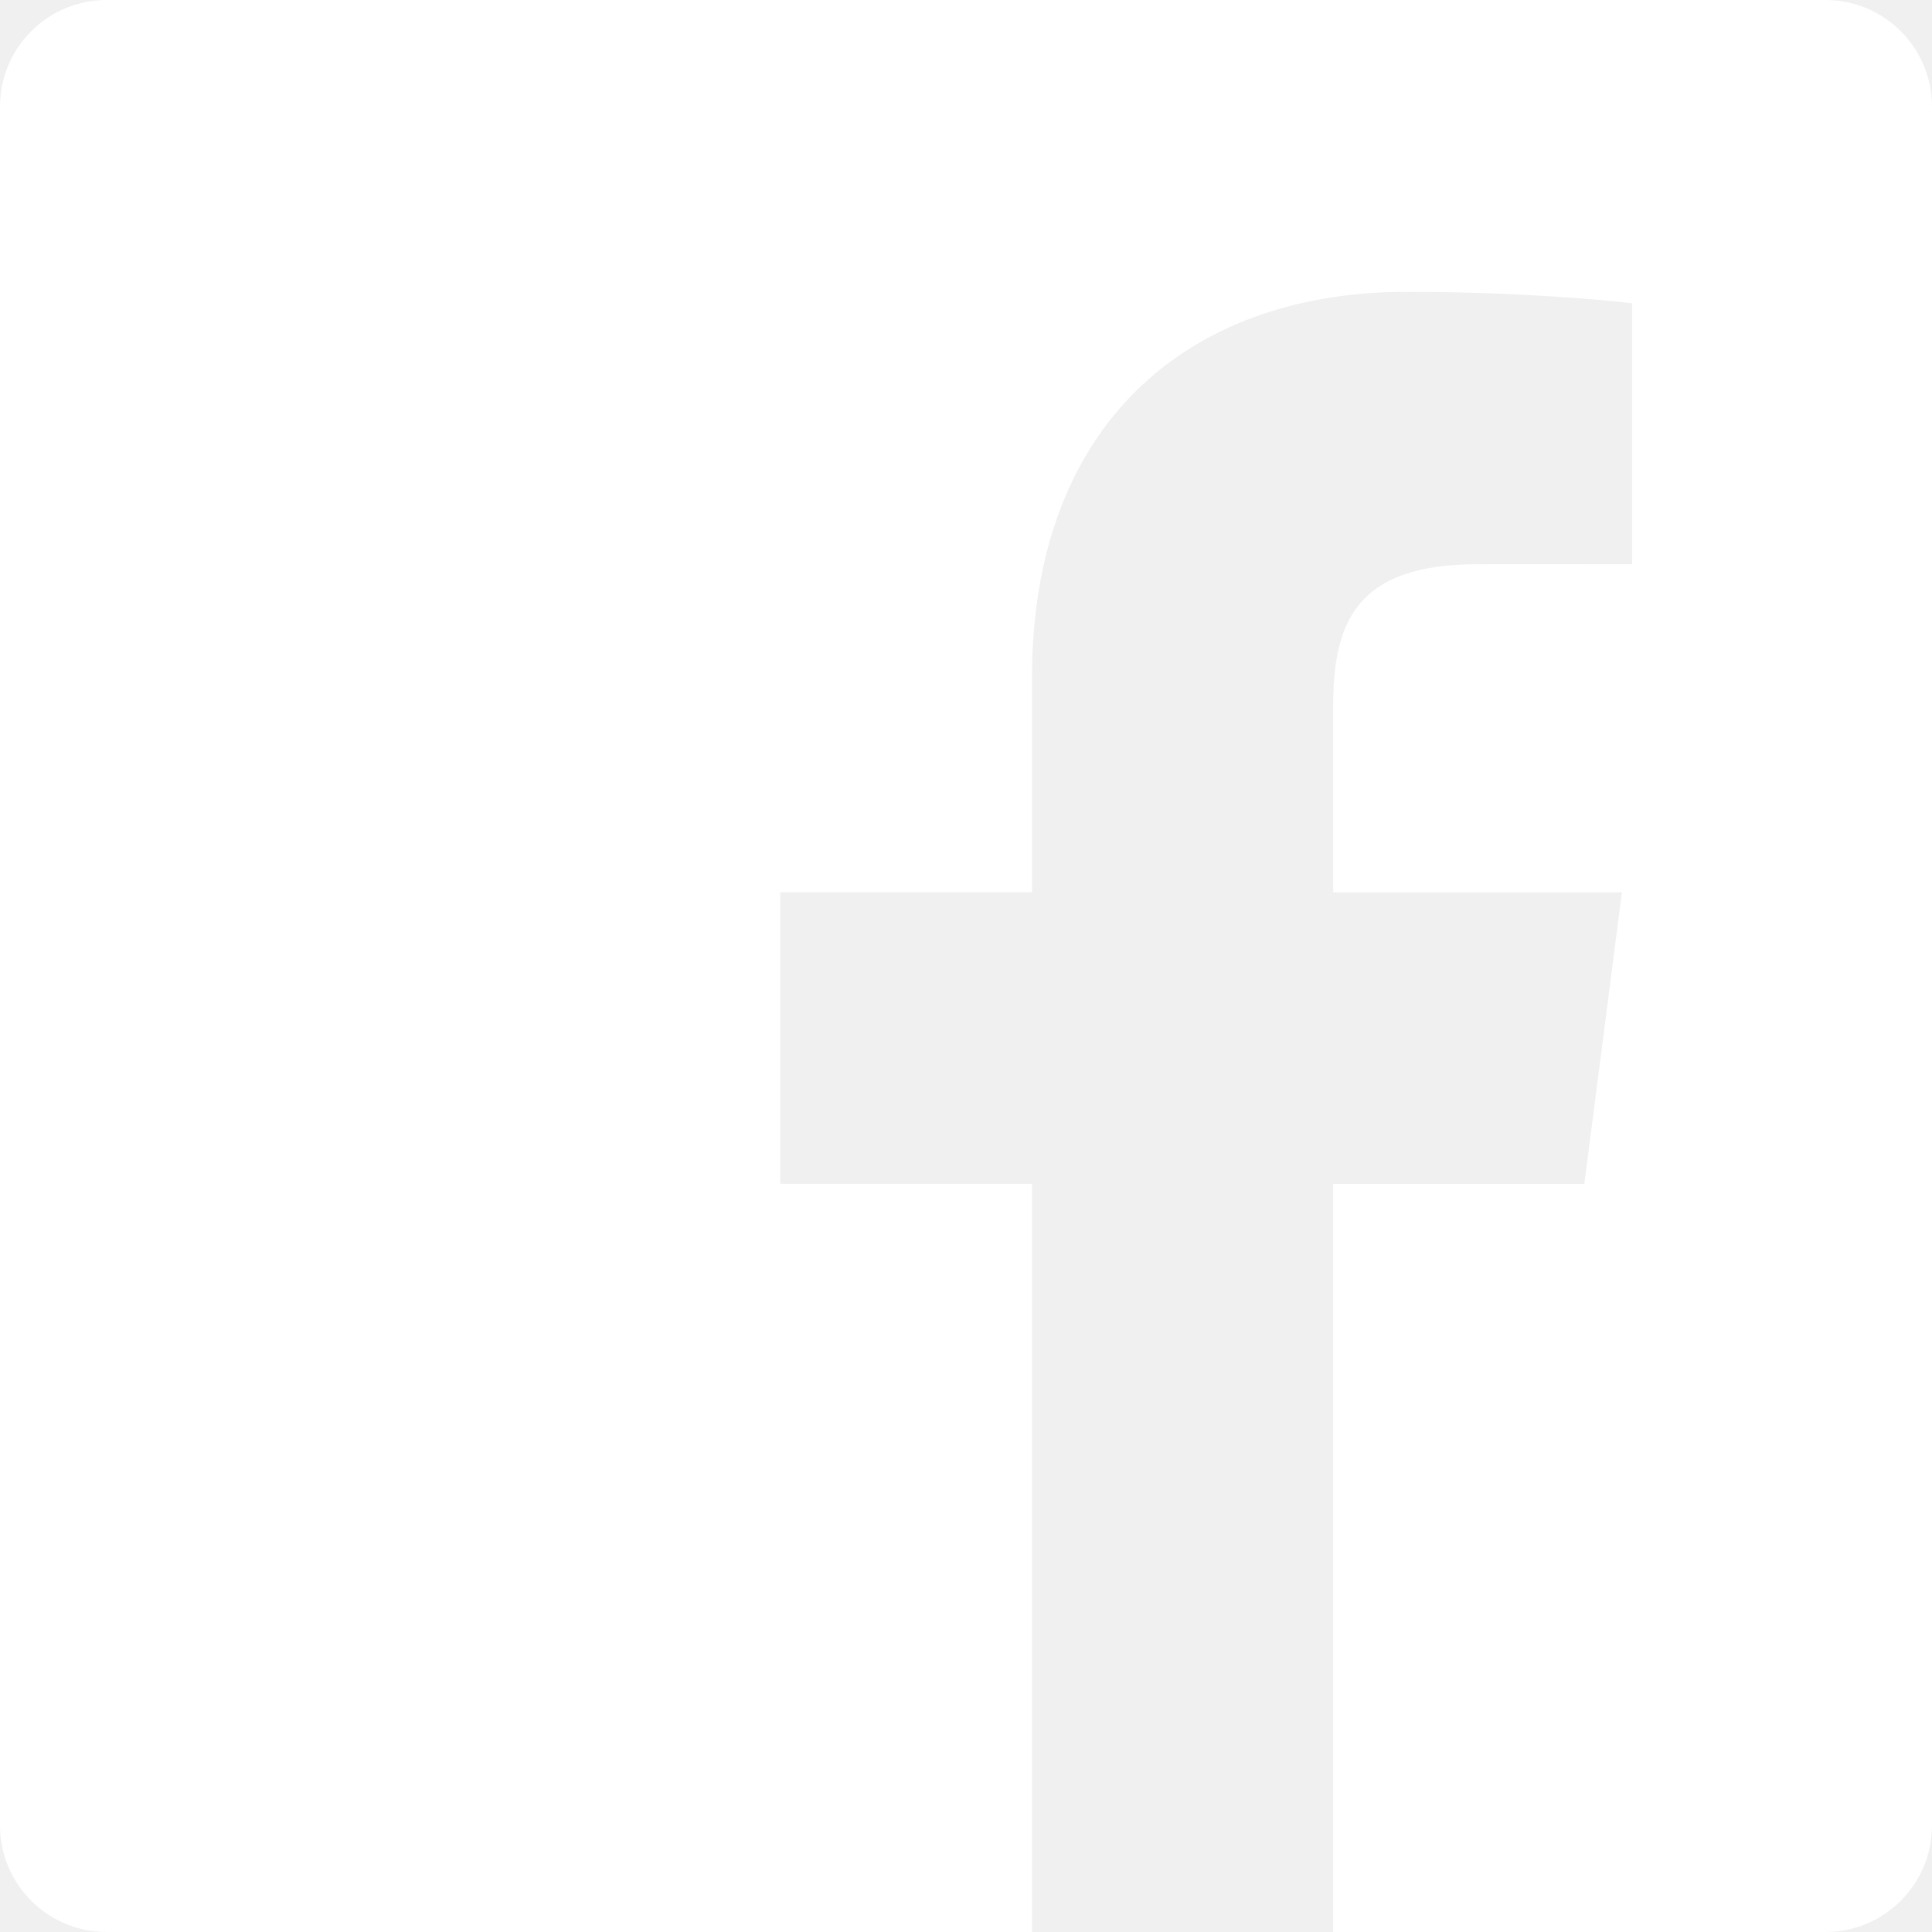
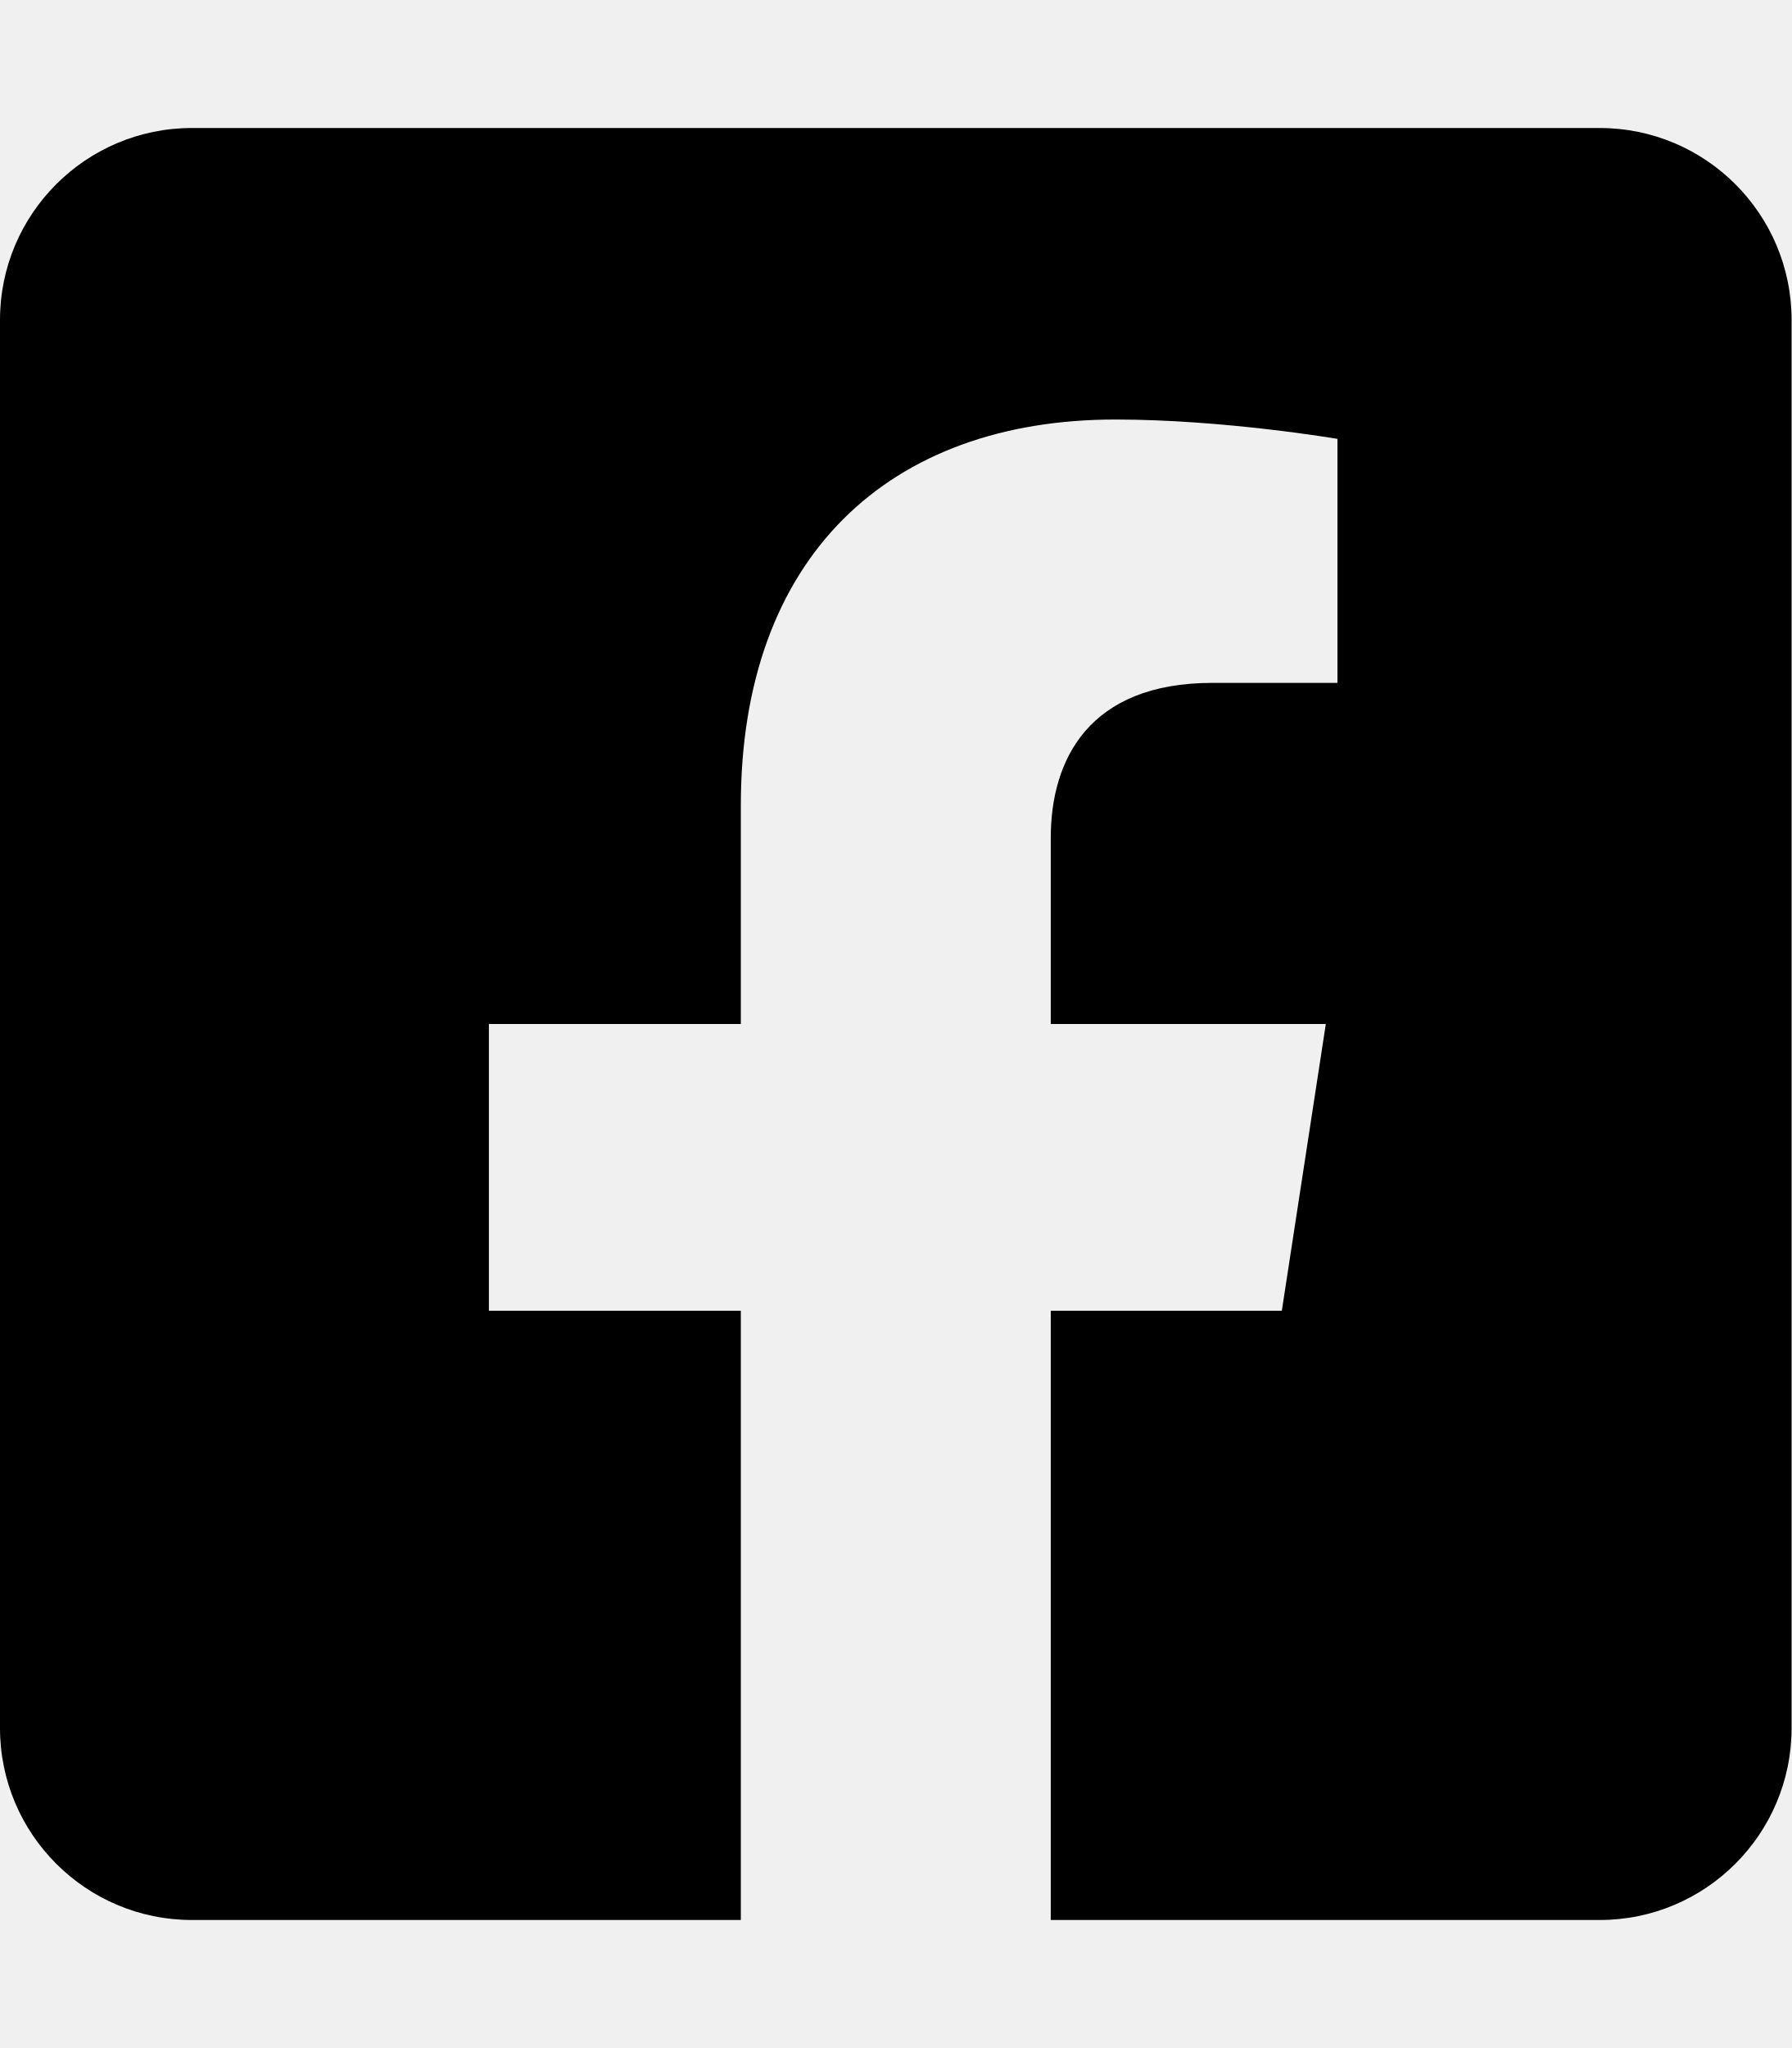
- <svg xmlns="http://www.w3.org/2000/svg" width="24" height="24">
-   <path fill="#FFF" d="M22.675 0H1.325C.593 0 0 .593 0 1.325v21.351C0 23.407.593 24 1.325 24H12.82v-9.294H9.692v-3.622h3.128V8.413c0-3.1 1.893-4.788 4.659-4.788 1.325 0 2.463.099 2.795.143v3.24l-1.918.001c-1.504 0-1.795.715-1.795 1.763v2.313h3.587l-.467 3.622h-3.12V24h6.116c.73 0 1.323-.593 1.323-1.325V1.325C24 .593 23.407 0 22.675 0z" />
+ <svg xmlns="http://www.w3.org/2000/svg" viewBox="0 0 448 512">
+   <path d="M400 32H48A48 48 0 0 0 0 80v352a48 48 0 0 0 48 48h137.25V327.69h-63V256h63v-54.64c0-62.15 37-96.48 93.67-96.48 27.14 0 55.52 4.84 55.52 4.84v61h-31.27c-30.81 0-40.42 19.12-40.42 38.73V256h68.78l-11 71.69h-57.78V480H400a48 48 0 0 0 48-48V80a48 48 0 0 0-48-48z" />
</svg>
